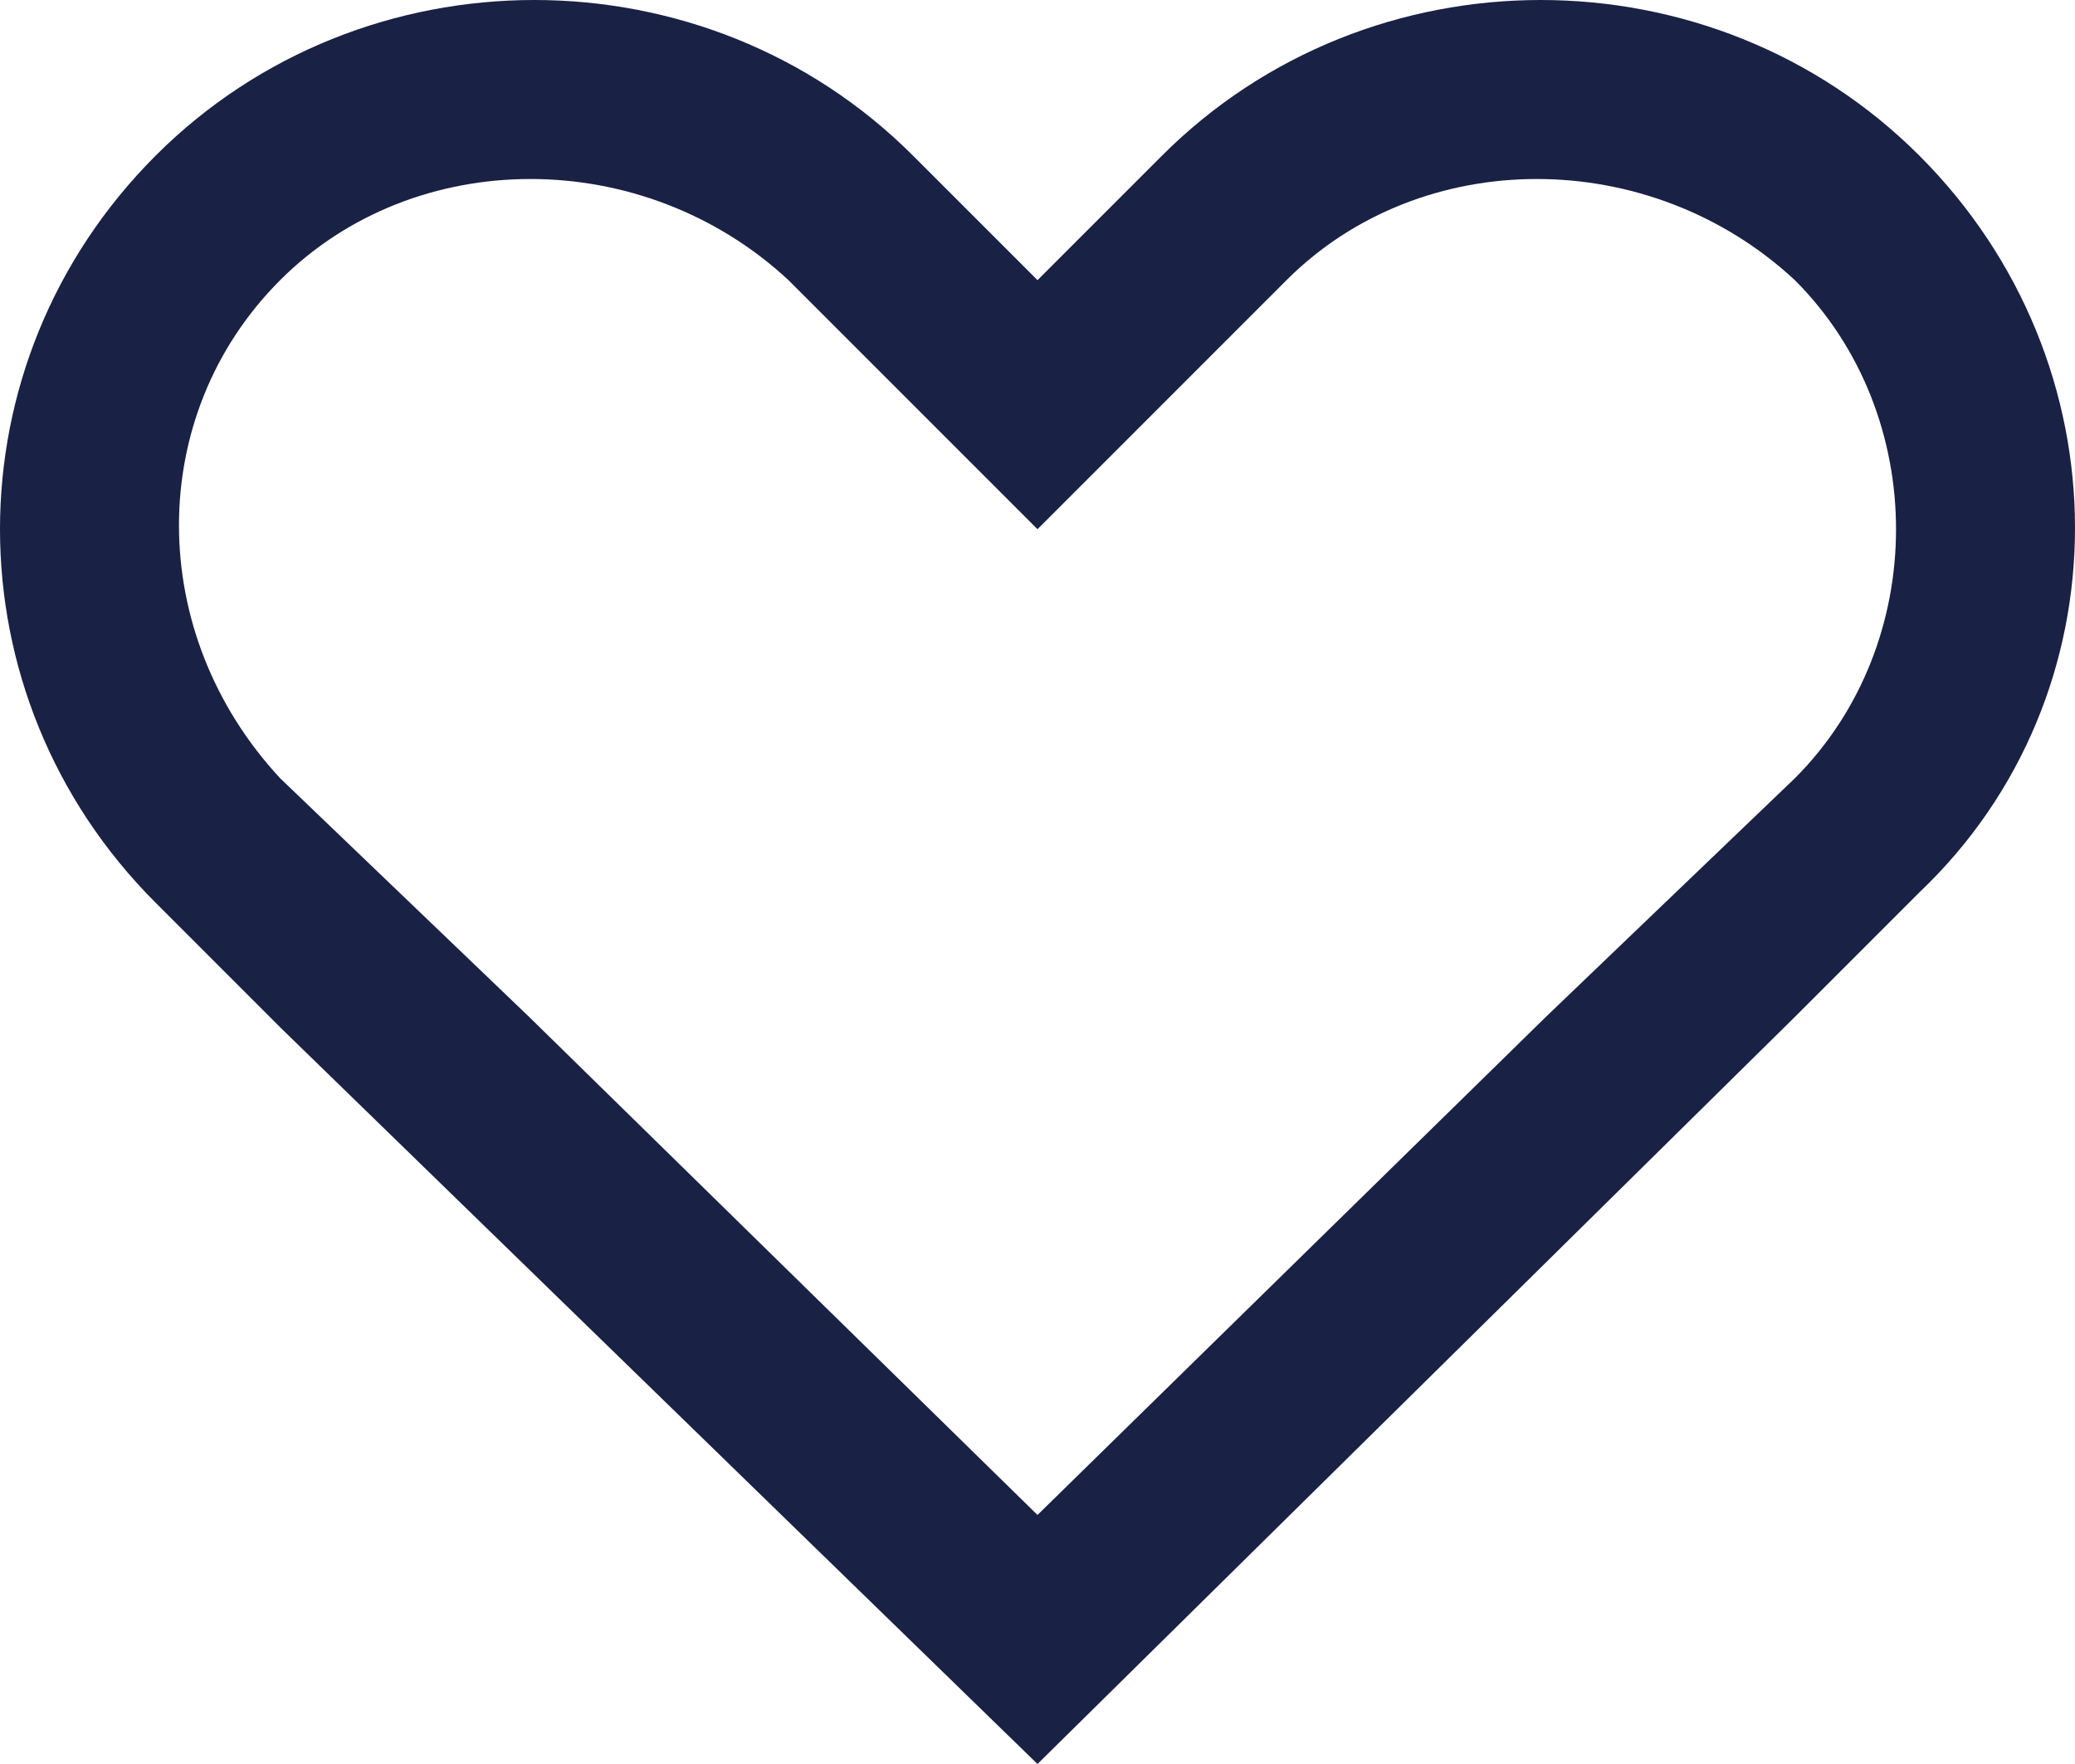
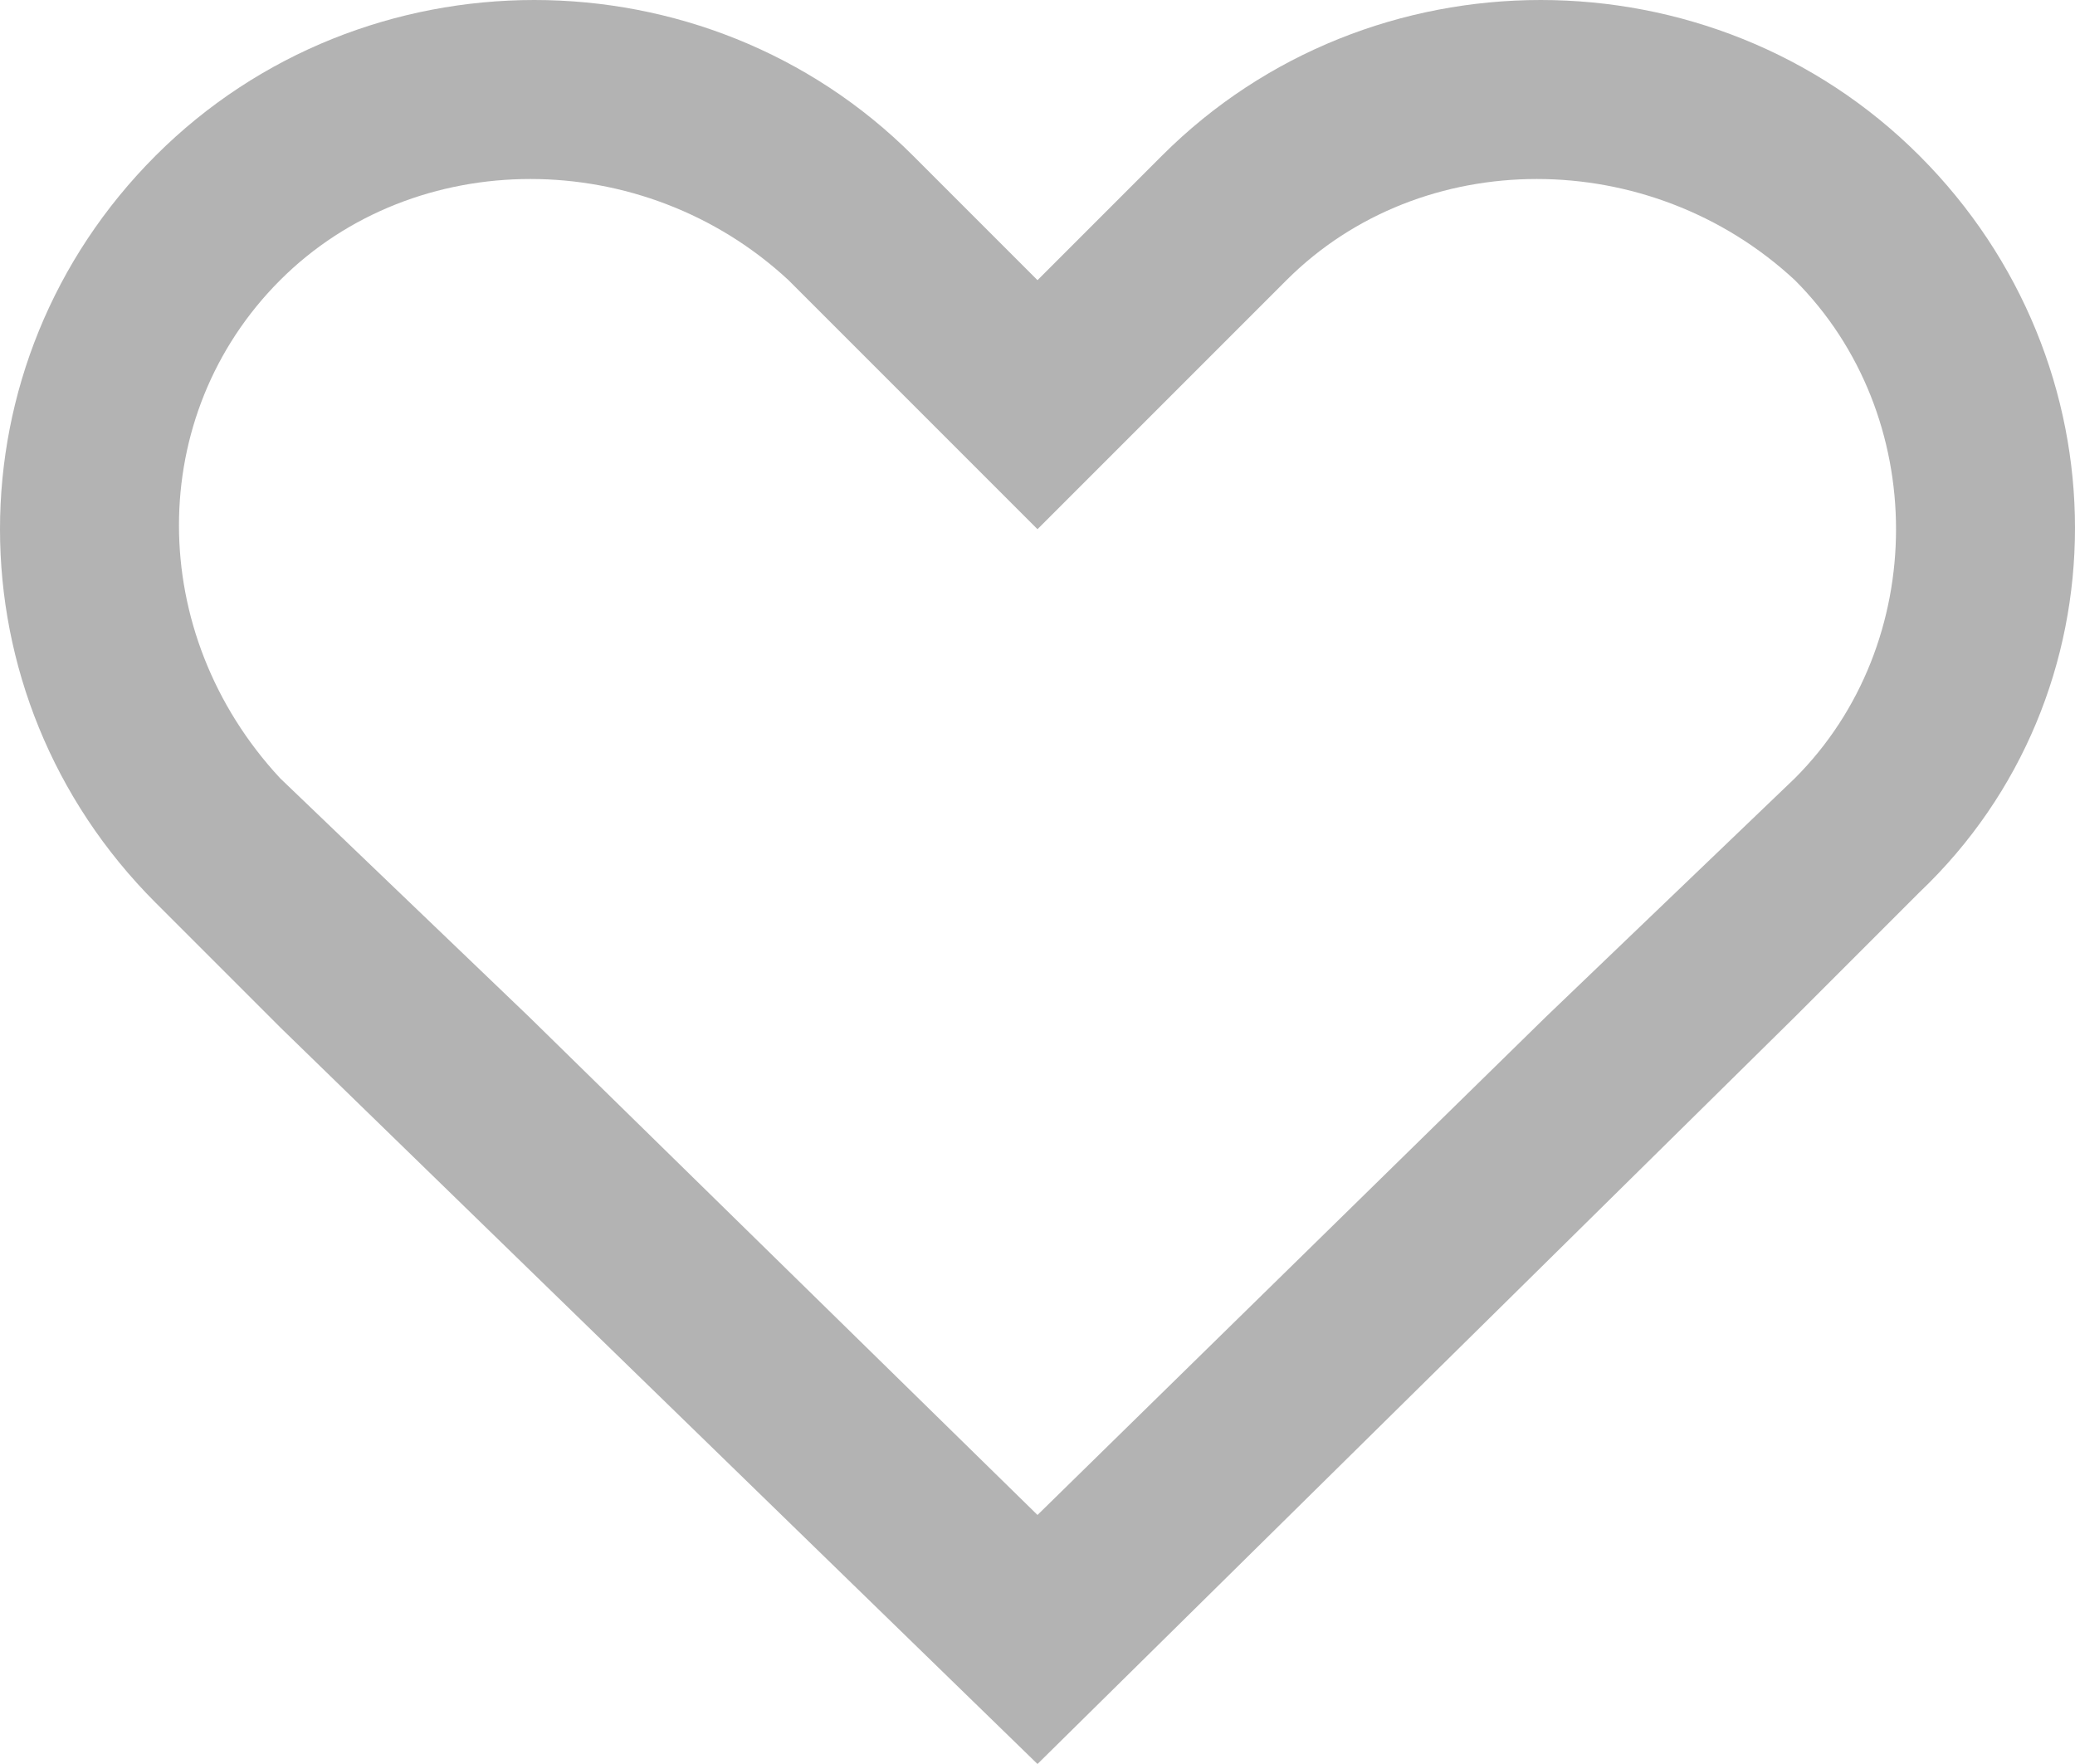
<svg xmlns="http://www.w3.org/2000/svg" version="1.1" id="heart" x="0px" y="0px" viewBox="0 0 20 17" style="enable-background:new 0 0 20 17;" xml:space="preserve">
-   <style type="text/css">
- 	.st0{fill:#192144;}
- </style>
-   <path class="st0" d="M18.5,1.5c-2-2-5.3-2-7.3,0L10,2.7L8.8,1.5c-2-2-5.3-2-7.3,0s-2,5.2,0,7.2l1.2,1.2L10,17l7.3-7.2l1.2-1.2  C20.5,6.7,20.5,3.5,18.5,1.5z M14.9,9.8L10,14.6L5.1,9.8L2.7,7.5C1.4,6.1,1.4,4,2.7,2.7s3.5-1.3,4.9,0L10,5.1l2.4-2.4  c1.3-1.3,3.5-1.3,4.9,0c1.3,1.3,1.3,3.5,0,4.8L14.9,9.8z" />
+   <path fill-opacity="0.3" d="M18.5,1.5c-2-2-5.3-2-7.3,0L10,2.7L8.8,1.5c-2-2-5.3-2-7.3,0c-2,2-2,5.2,0,7.2l1.2,1.2L10,17l7.3-7.2l1.2-1.2   C20.5,6.7,20.5,3.5,18.5,1.5z M14.9,9.8L10,14.6L5.1,9.8L2.7,7.5C1.4,6.1,1.4,4,2.7,2.7c1.3-1.3,3.5-1.3,4.9,0L10,5.1l2.4-2.4   c1.3-1.3,3.5-1.3,4.9,0c1.3,1.3,1.3,3.5,0,4.8L14.9,9.8z" />
</svg>
